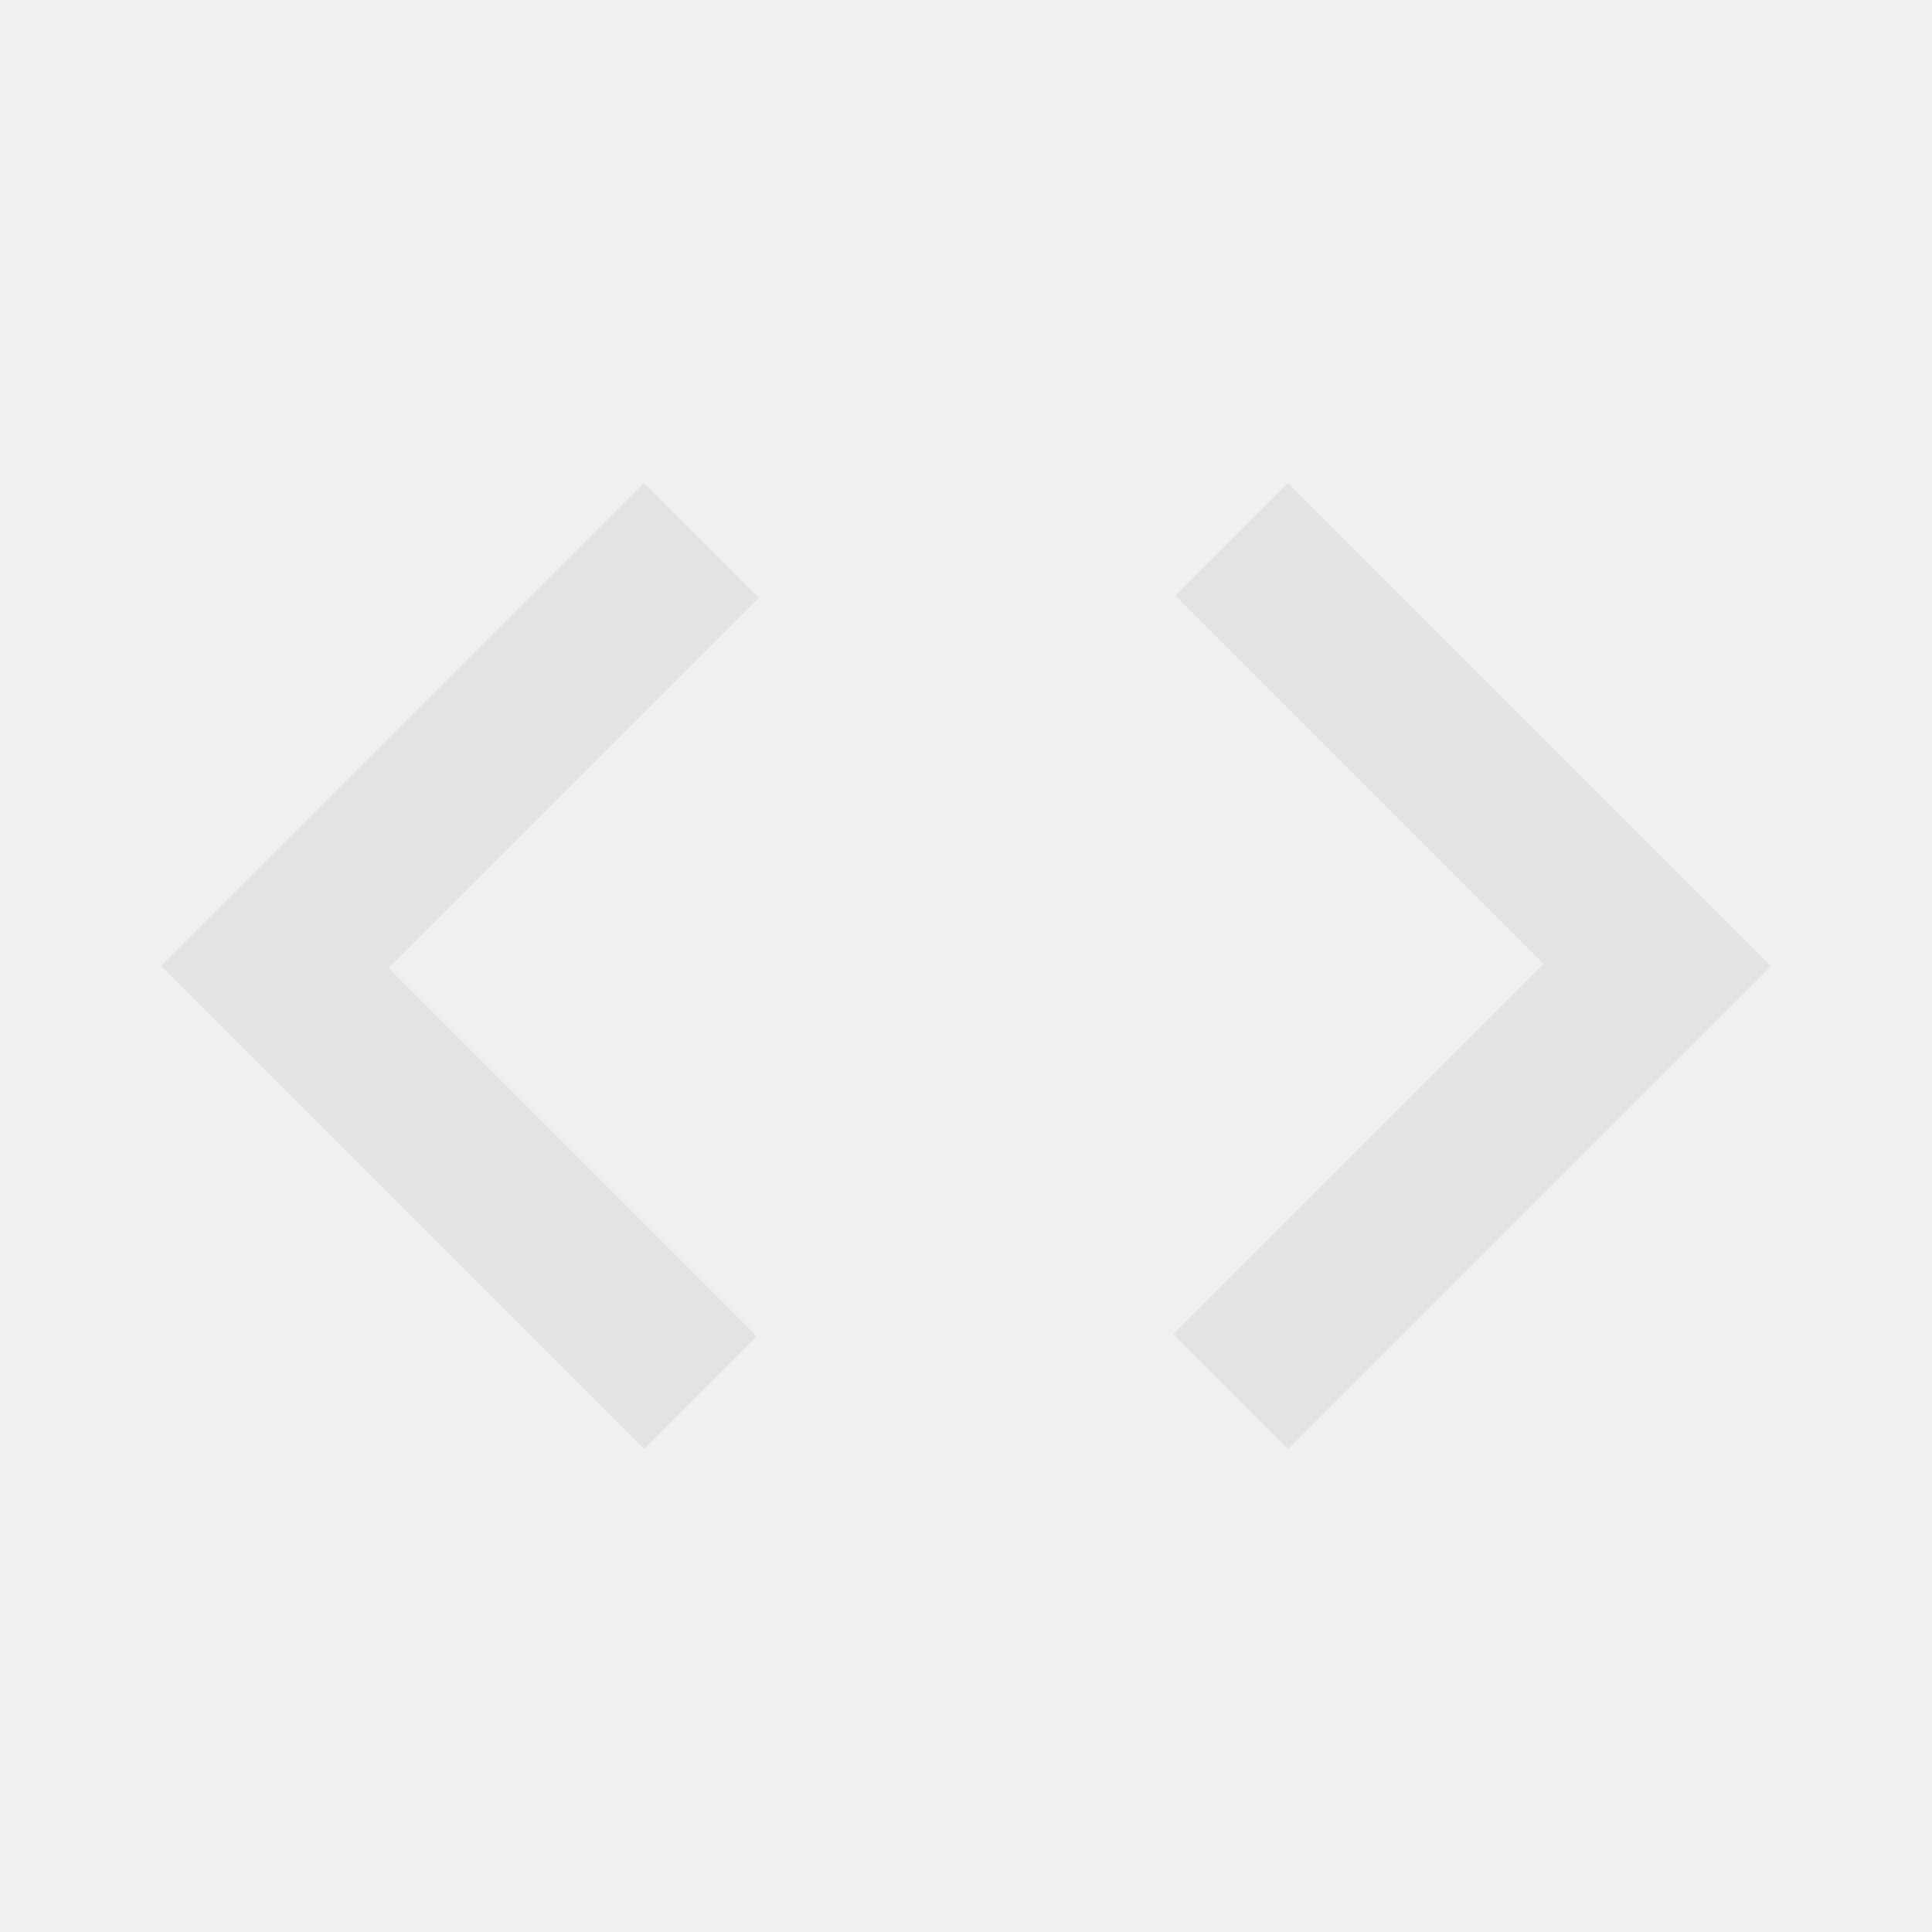
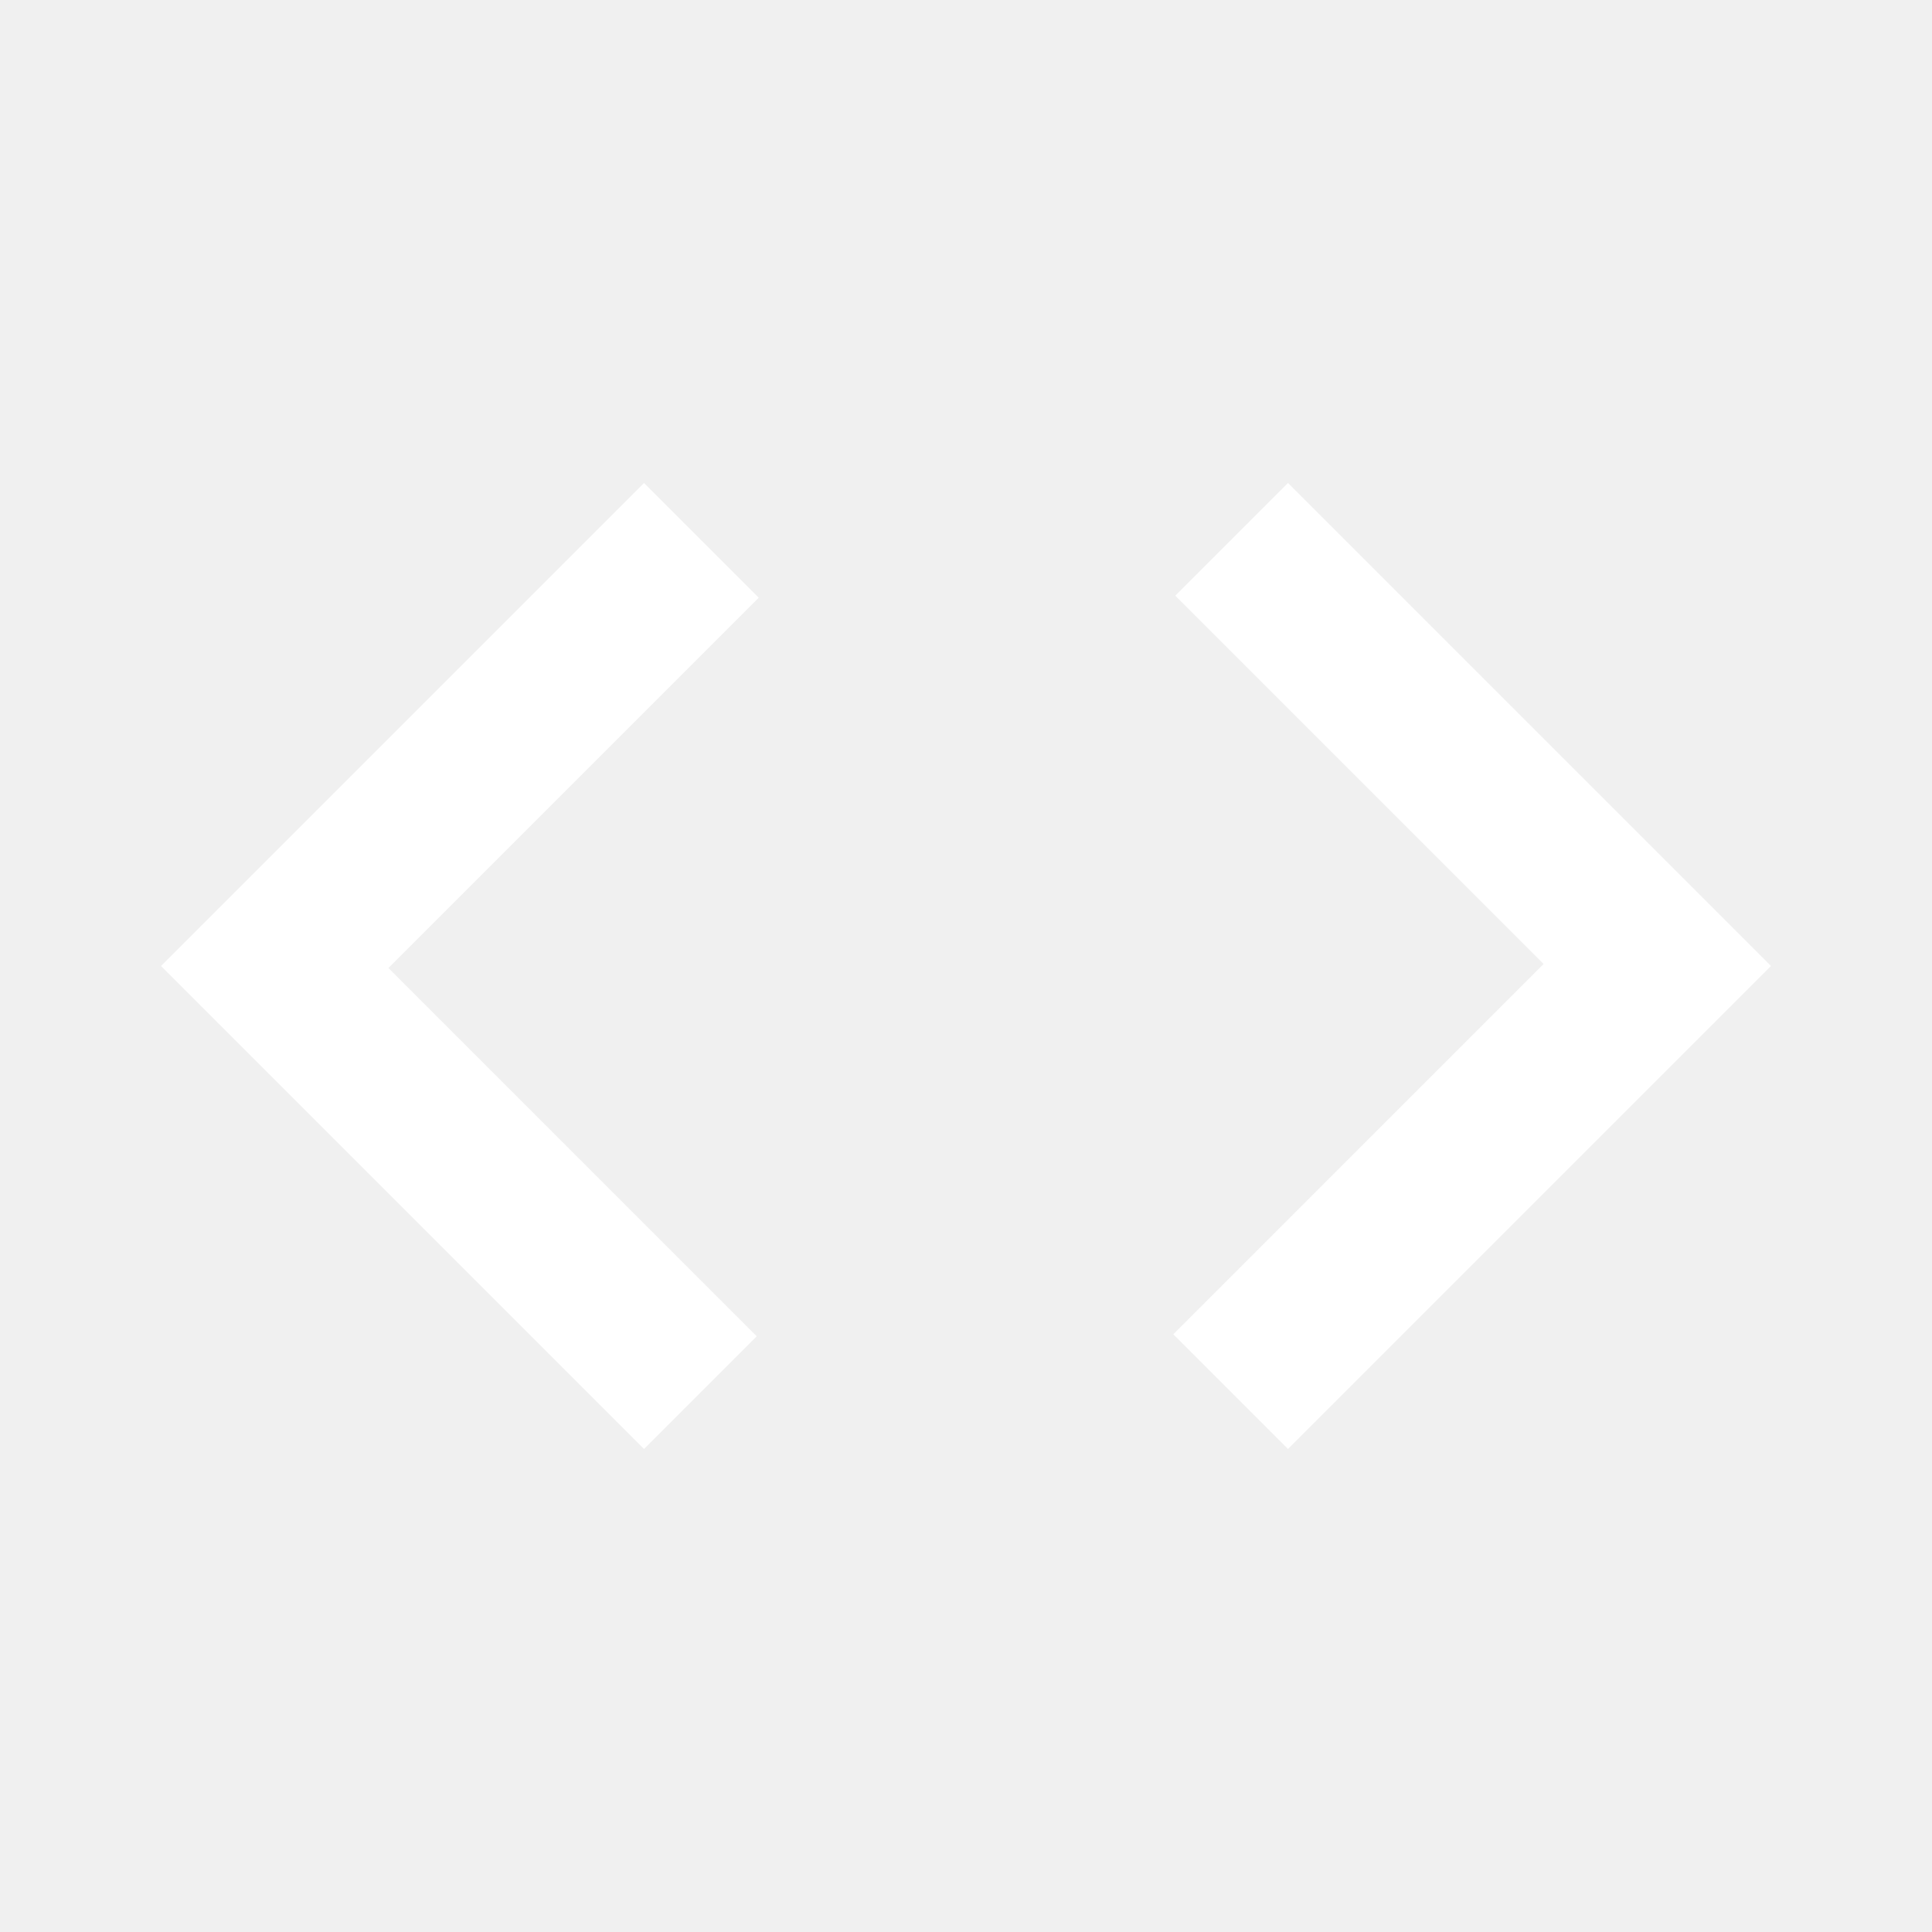
- <svg xmlns="http://www.w3.org/2000/svg" height="24px" viewBox="0 -960 960 960" width="24px" fill="#e3e3e3">
+ <svg xmlns="http://www.w3.org/2000/svg" height="24px" viewBox="0 -960 960 960" width="24px" fill="#ffffff">
  <path d="M320-240 80-480l240-240 57 57-184 184 183 183-56 56Zm320 0-57-57 184-184-183-183 56-56 240 240-240 240Z" />
</svg>
